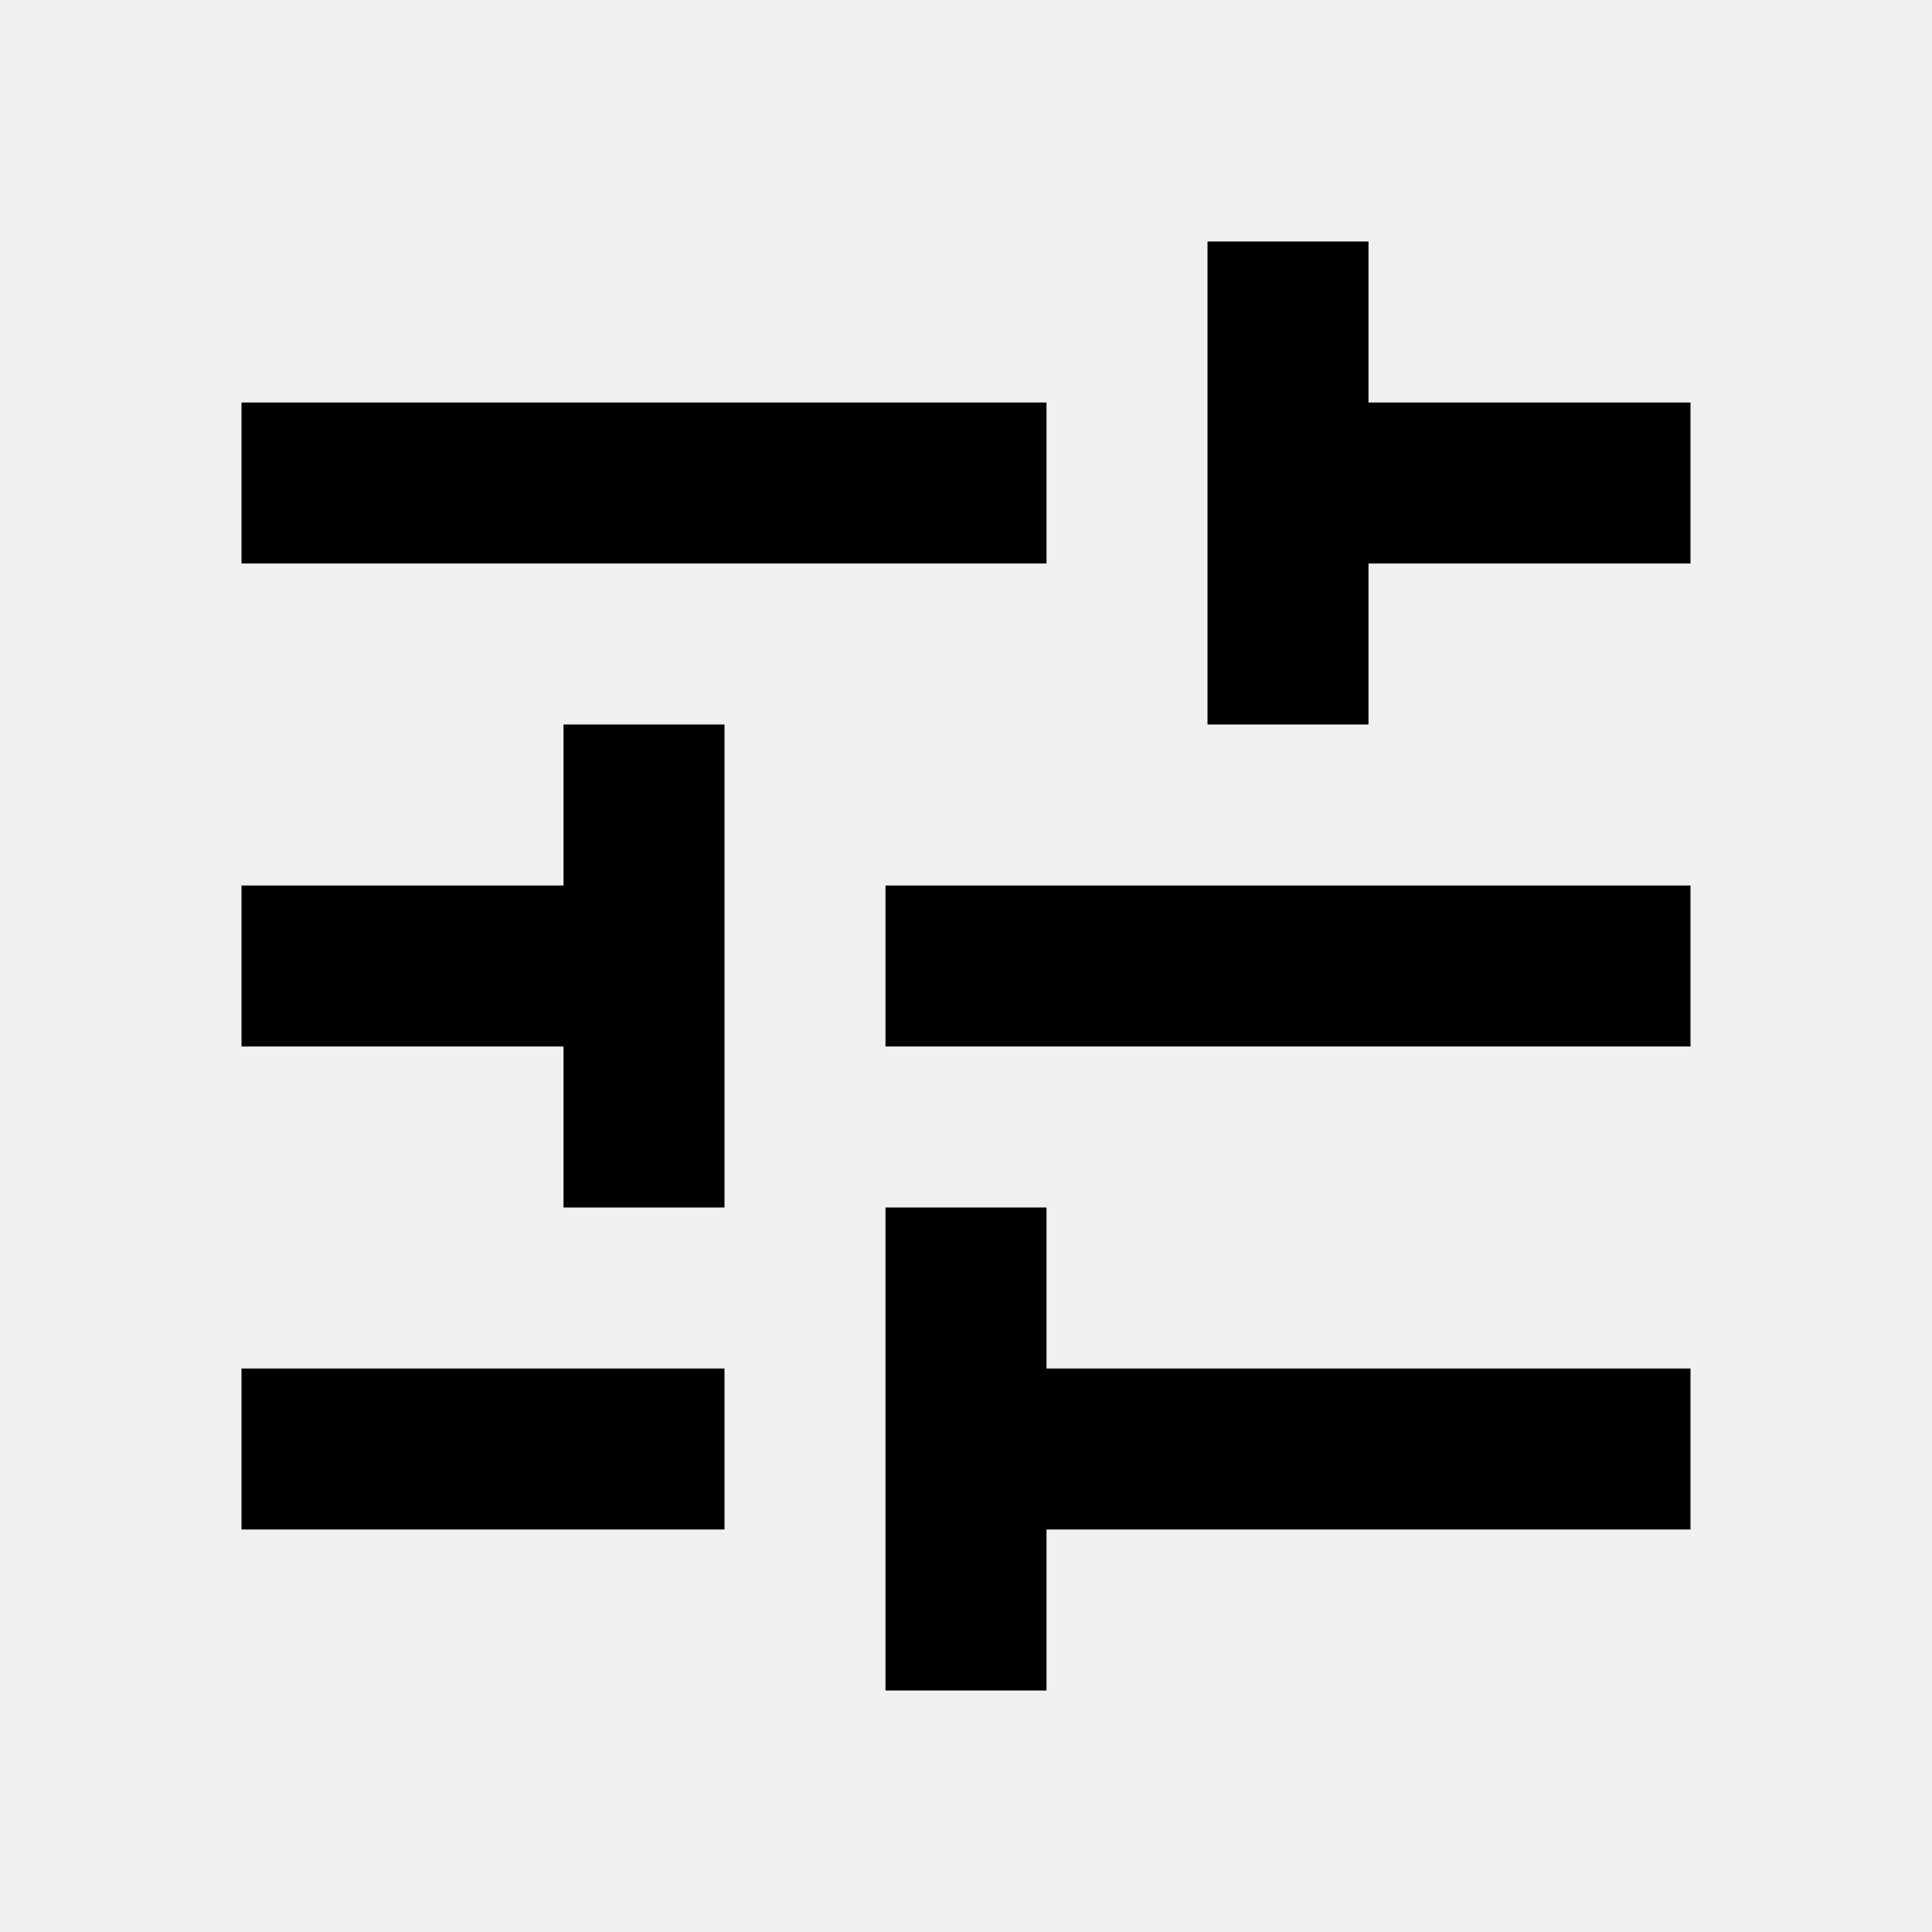
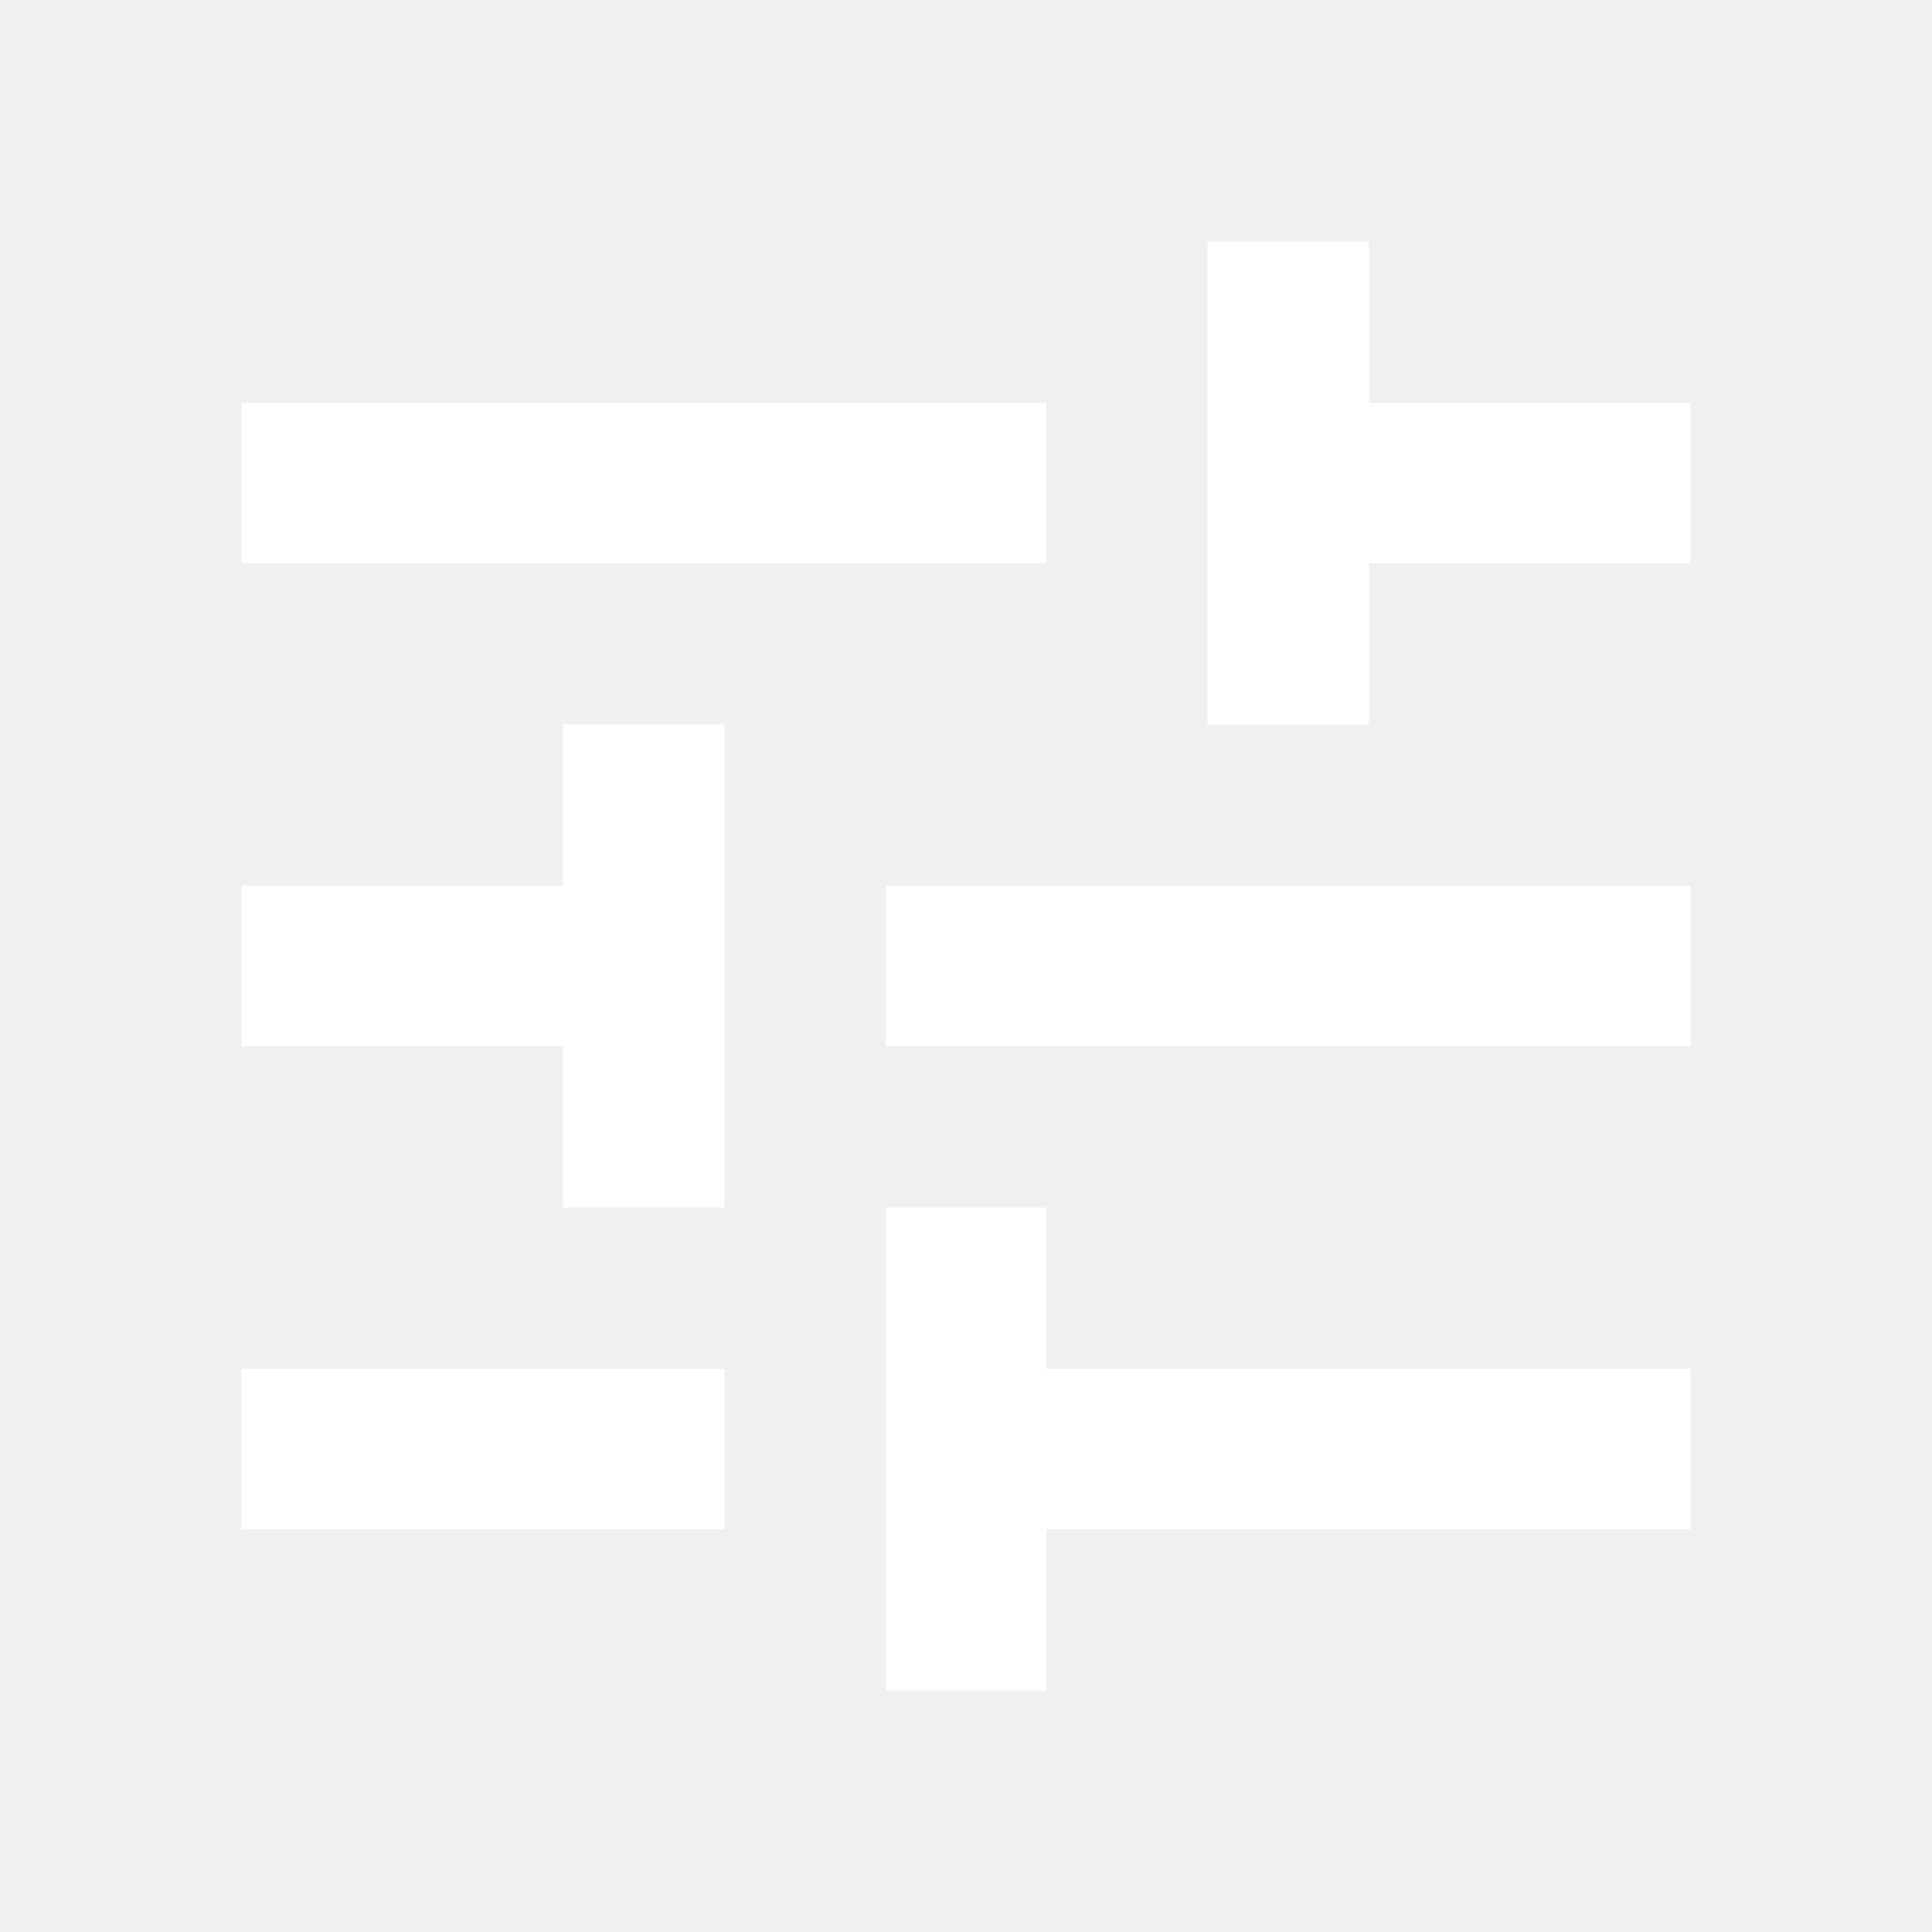
- <svg xmlns="http://www.w3.org/2000/svg" height="24" viewBox="0 -960 960 960" width="24">
+ <svg xmlns="http://www.w3.org/2000/svg" height="24" viewBox="0 -960 960 960" width="24" fill="white">
  <path d="M440-120v-240h80v80h320v80H520v80h-80Zm-320-80v-80h240v80H120Zm160-160v-80H120v-80h160v-80h80v240h-80Zm160-80v-80h400v80H440Zm160-160v-240h80v80h160v80H680v80h-80Zm-480-80v-80h400v80H120Z" />
</svg>
